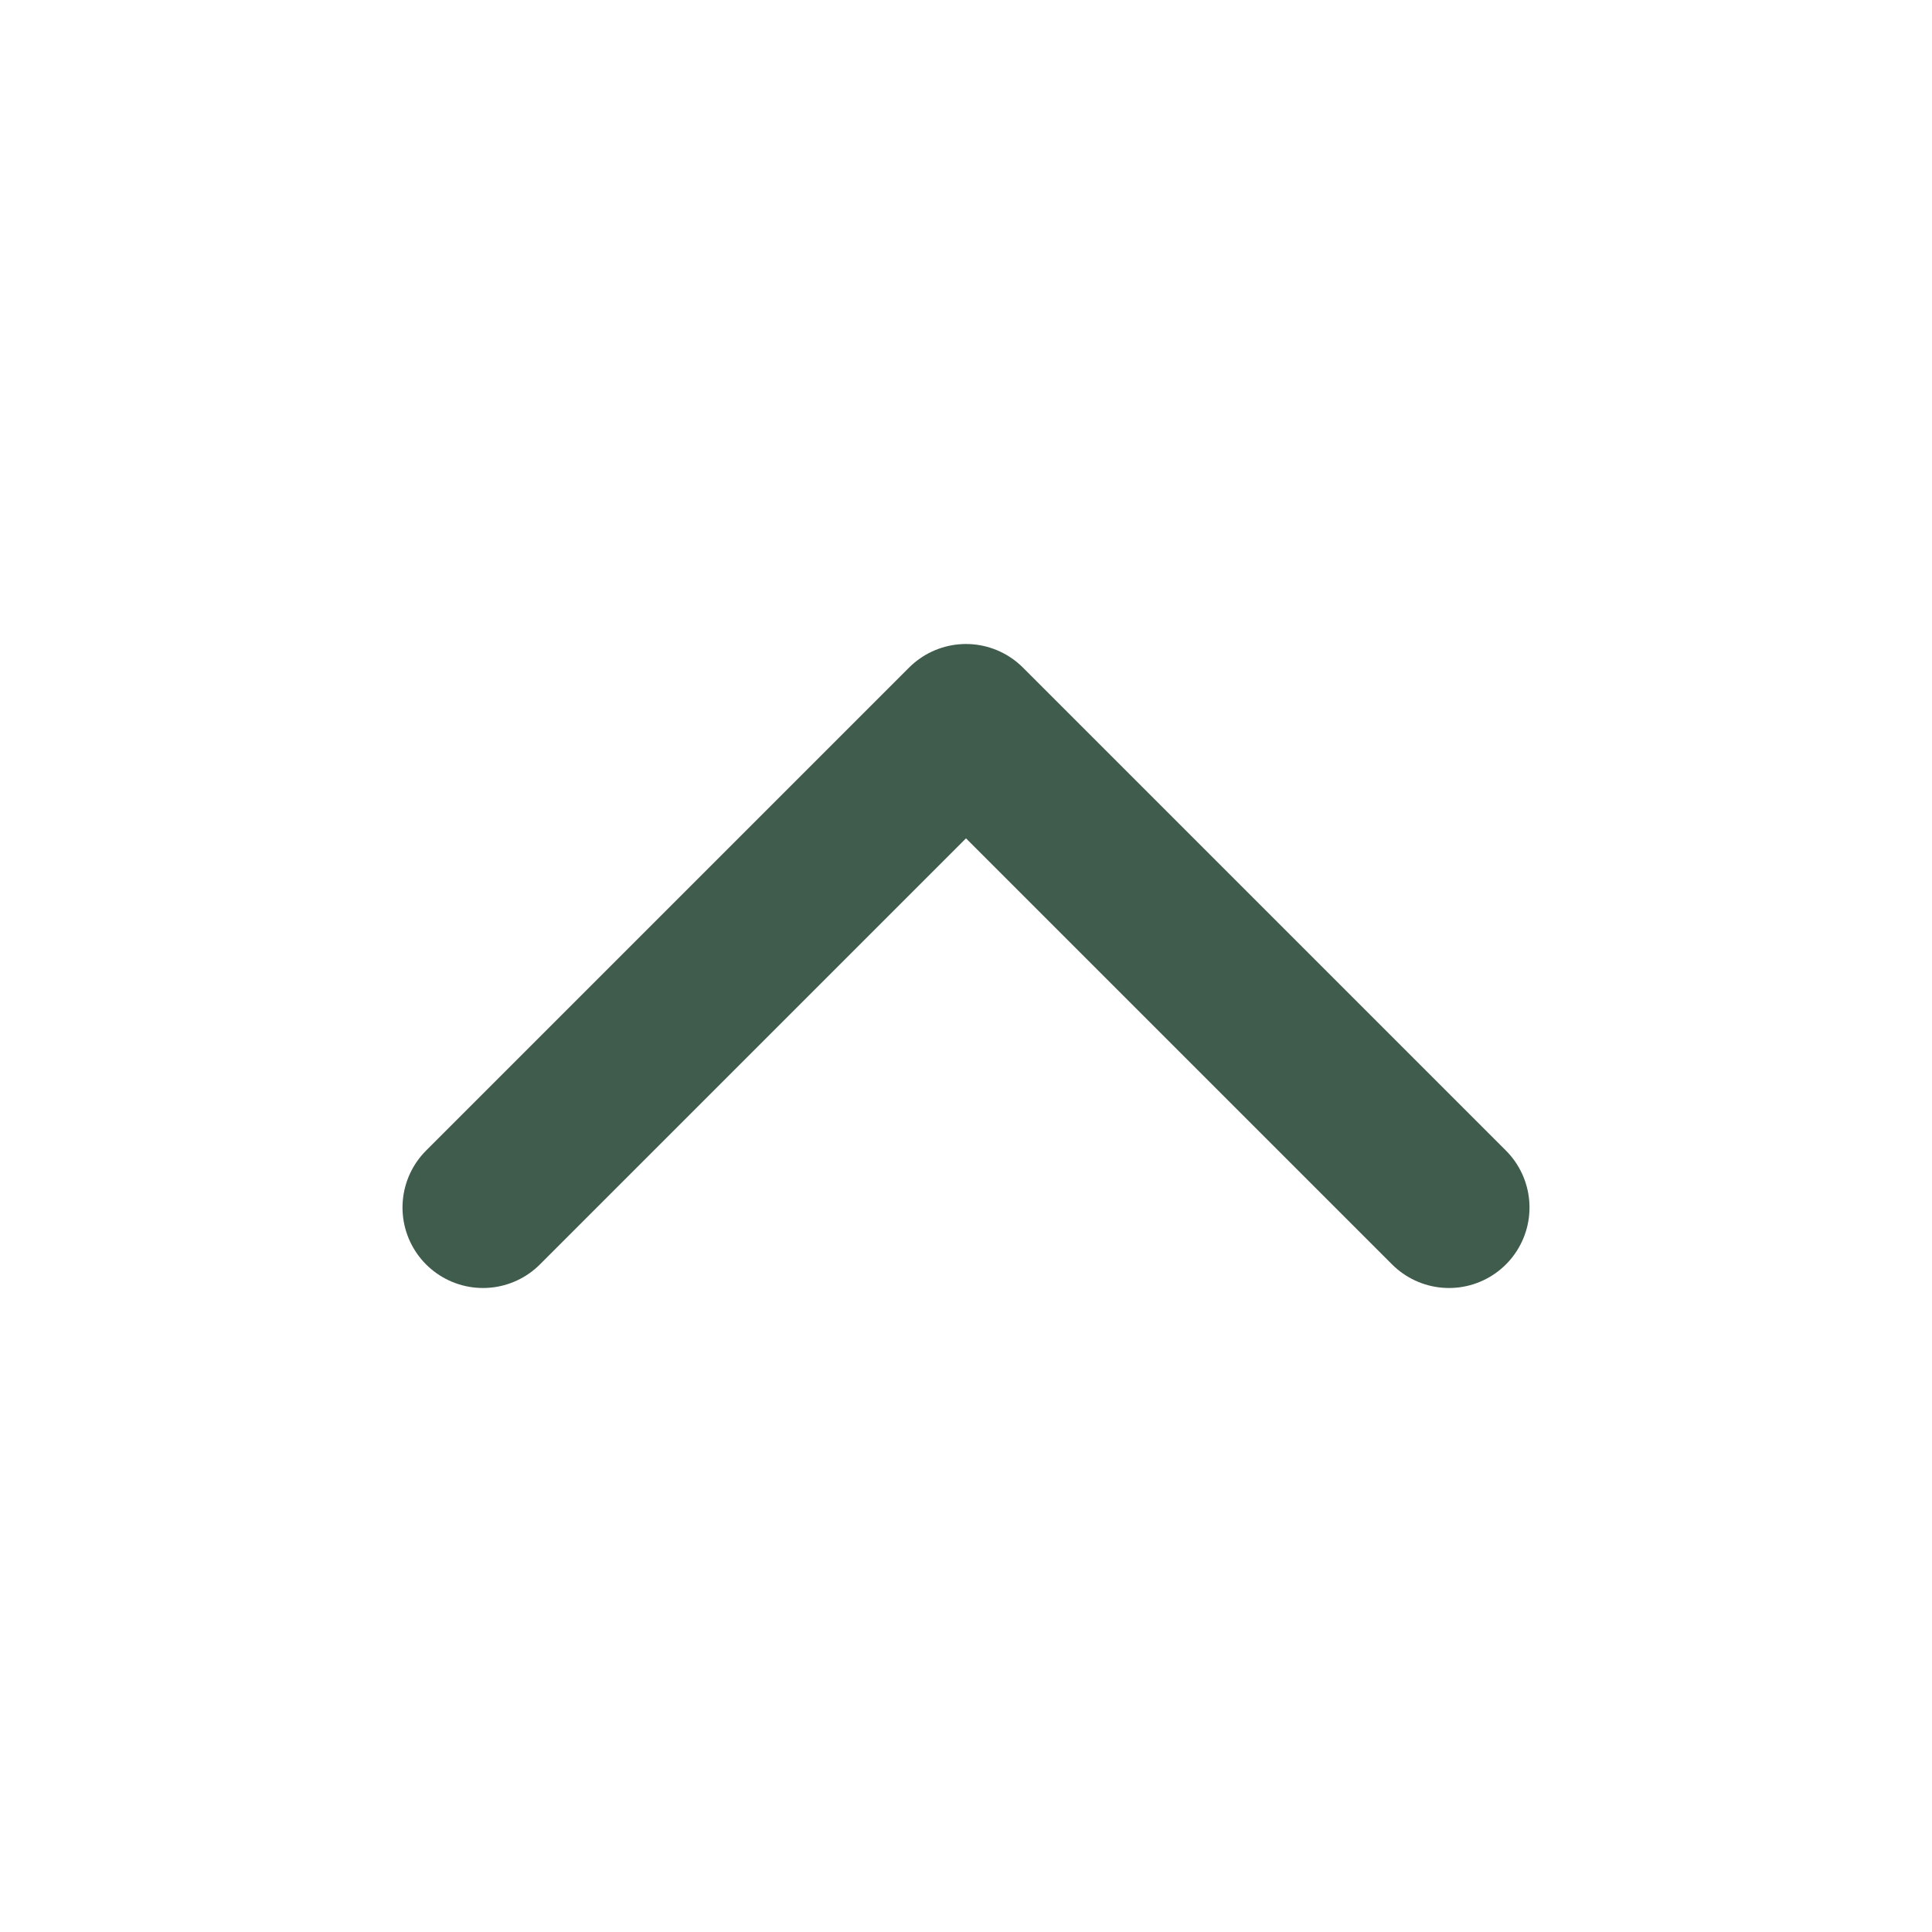
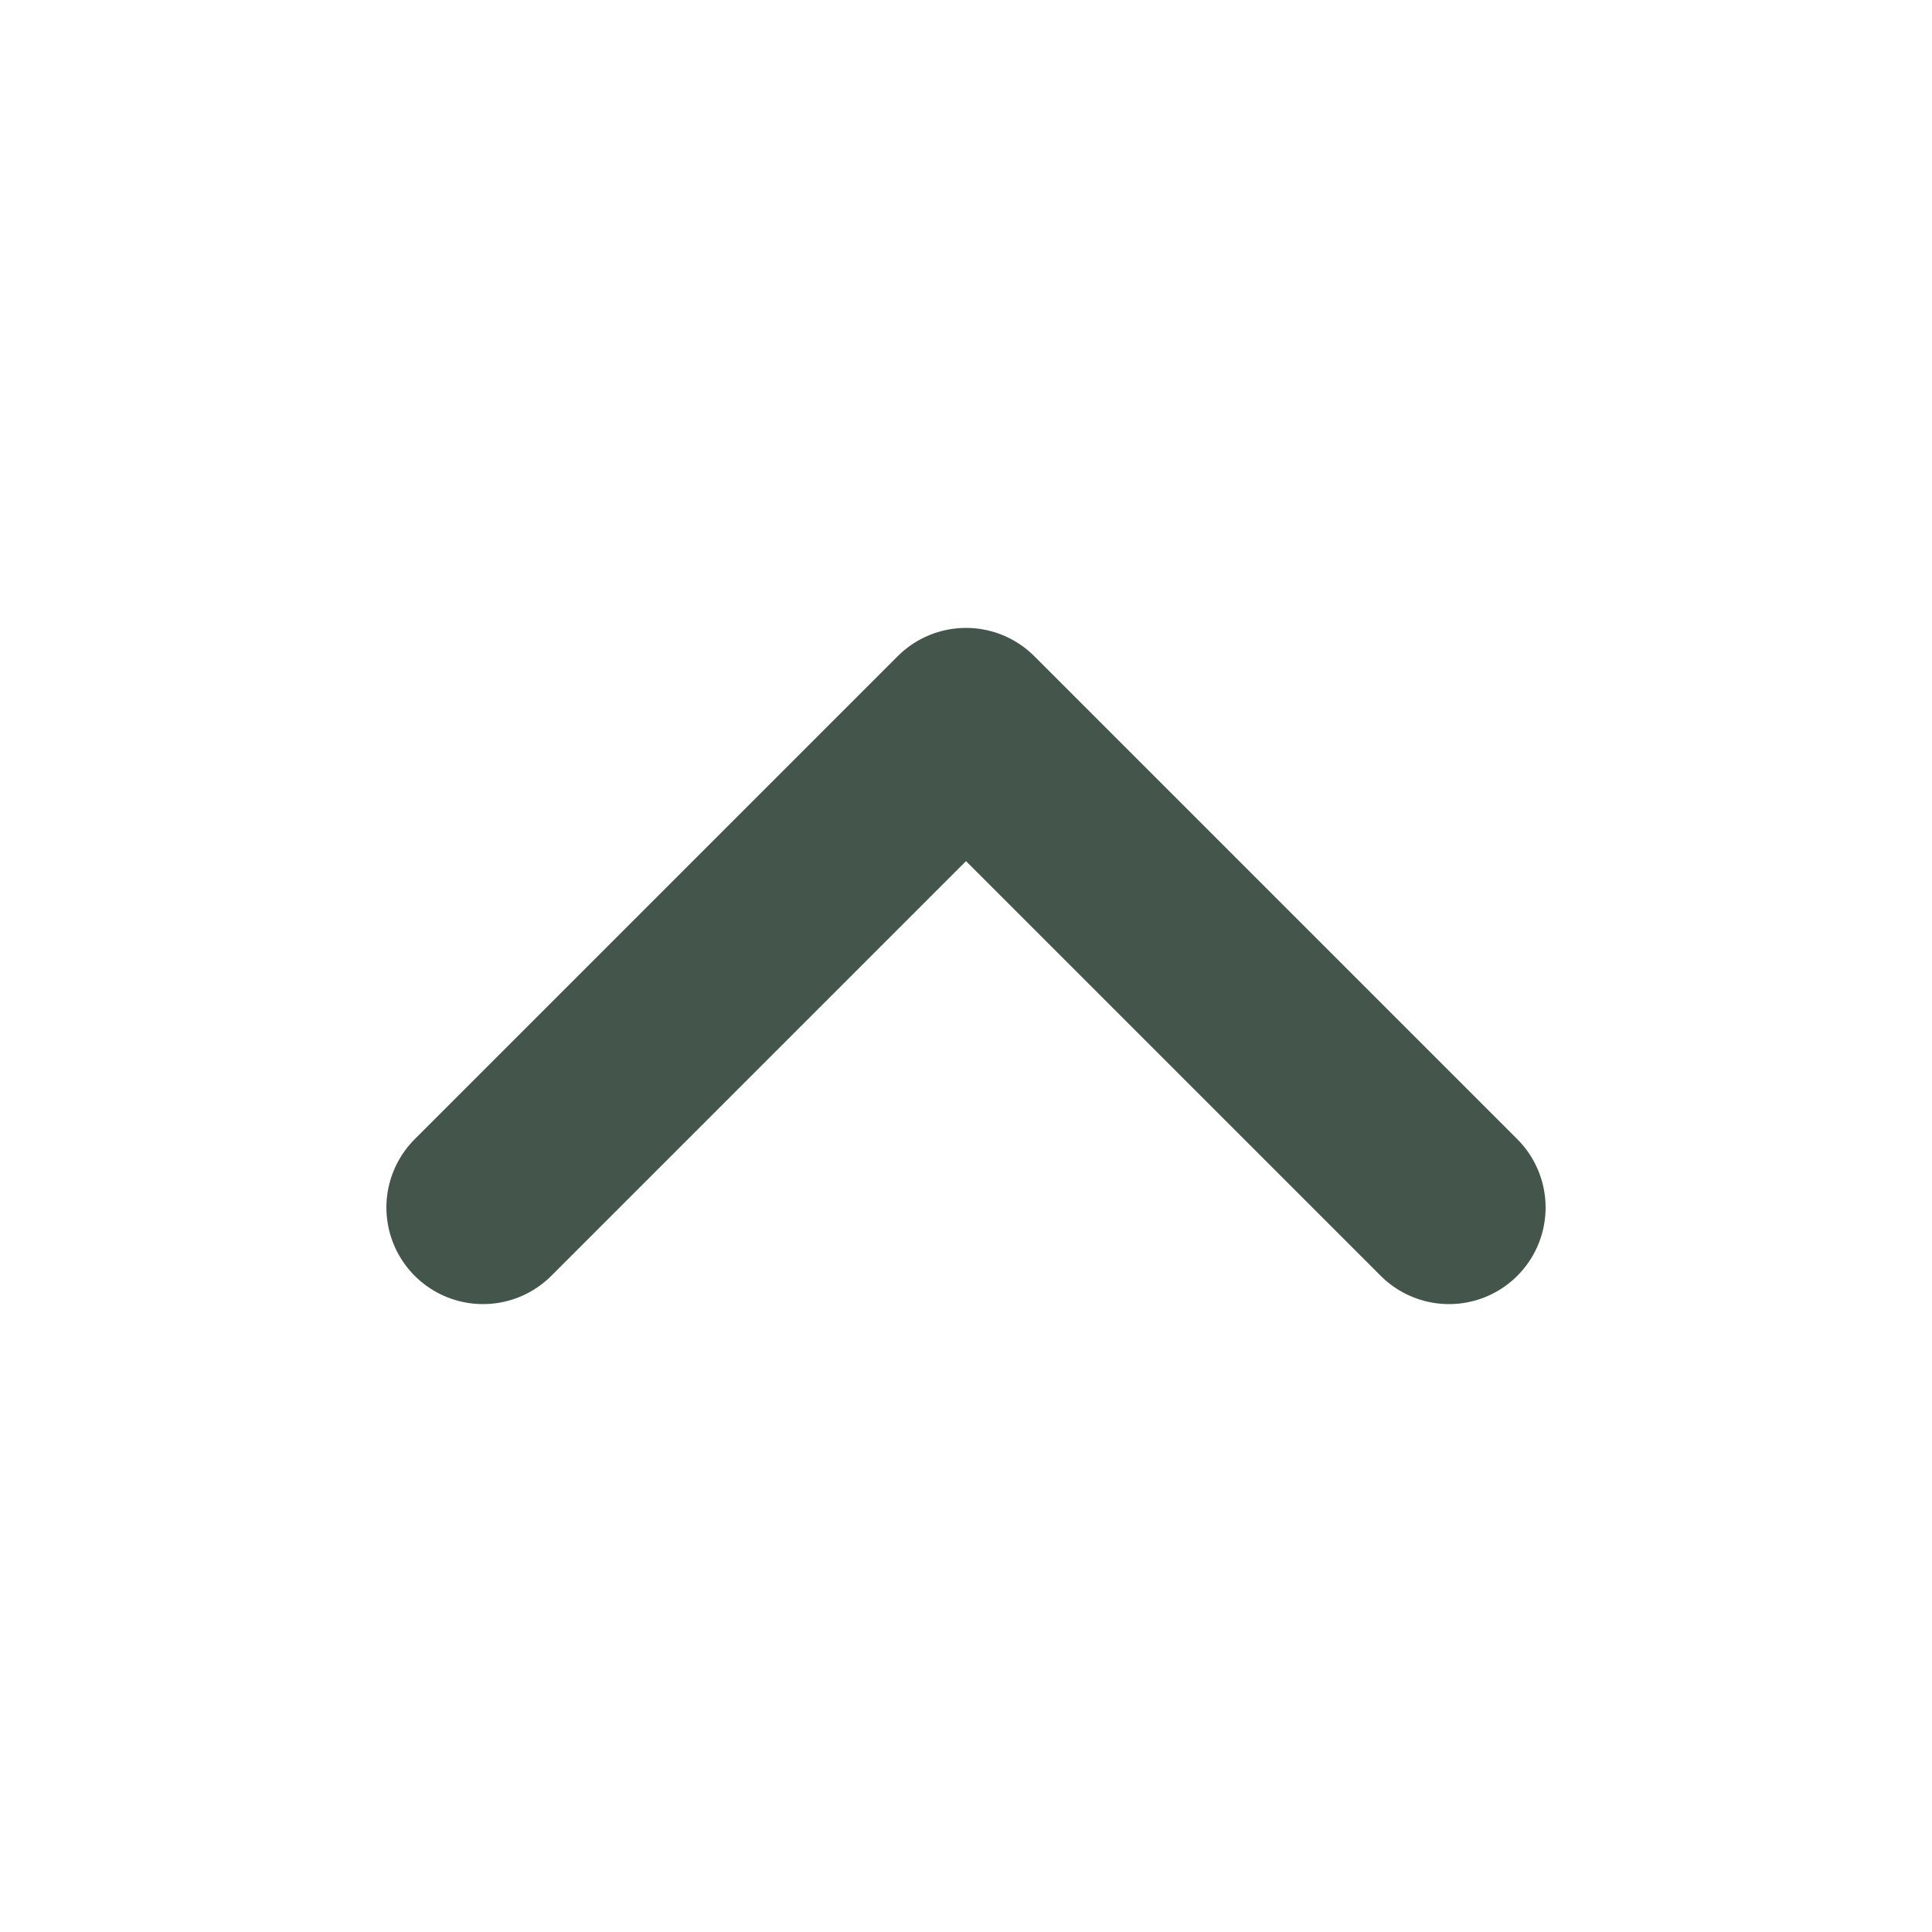
- <svg xmlns="http://www.w3.org/2000/svg" width="24" height="24" viewBox="0 0 24 24" fill="none" stroke="#405c4d" stroke-width="2" stroke-linecap="round" stroke-linejoin="round">
-   <path d="m6 15 6-6 6 6" />
+ <svg xmlns="http://www.w3.org/2000/svg" width="24" height="24" viewBox="0 0 24 24" fill="none" stroke="#44554c" stroke-width="2.4" stroke-linecap="round" stroke-linejoin="round">
+   <path d="m18 15-6-6-6 6" />
</svg>
